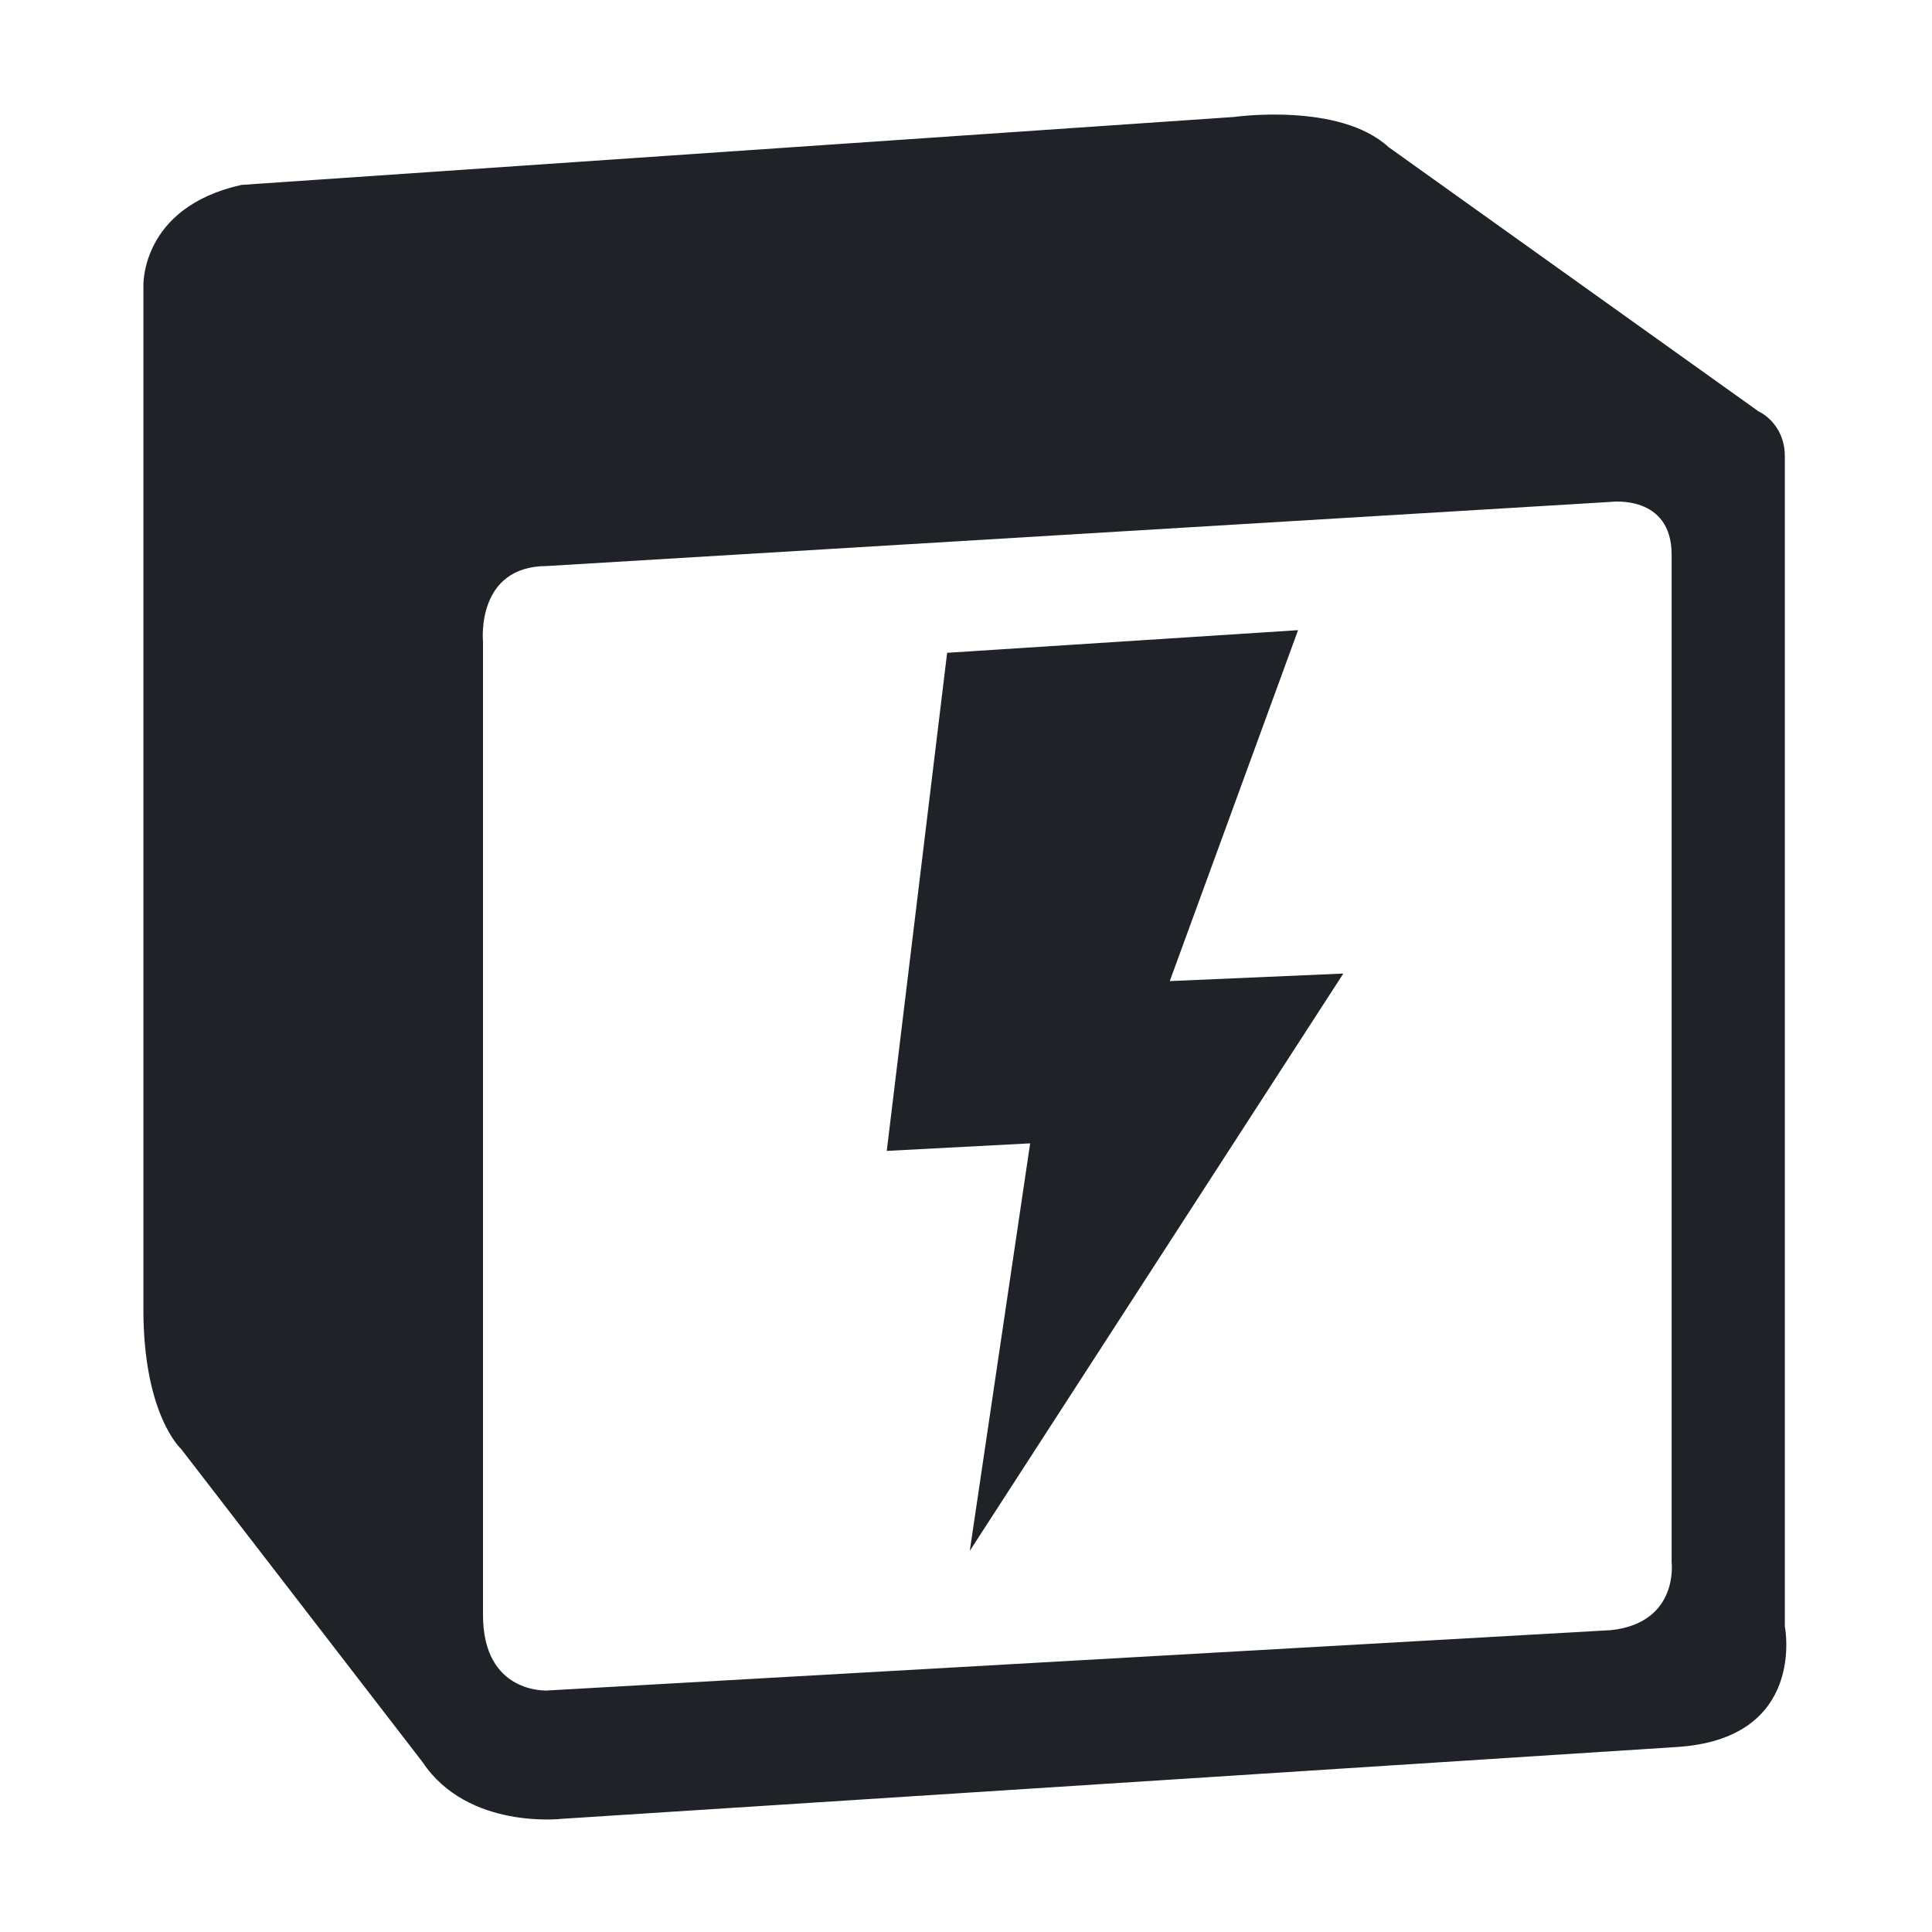
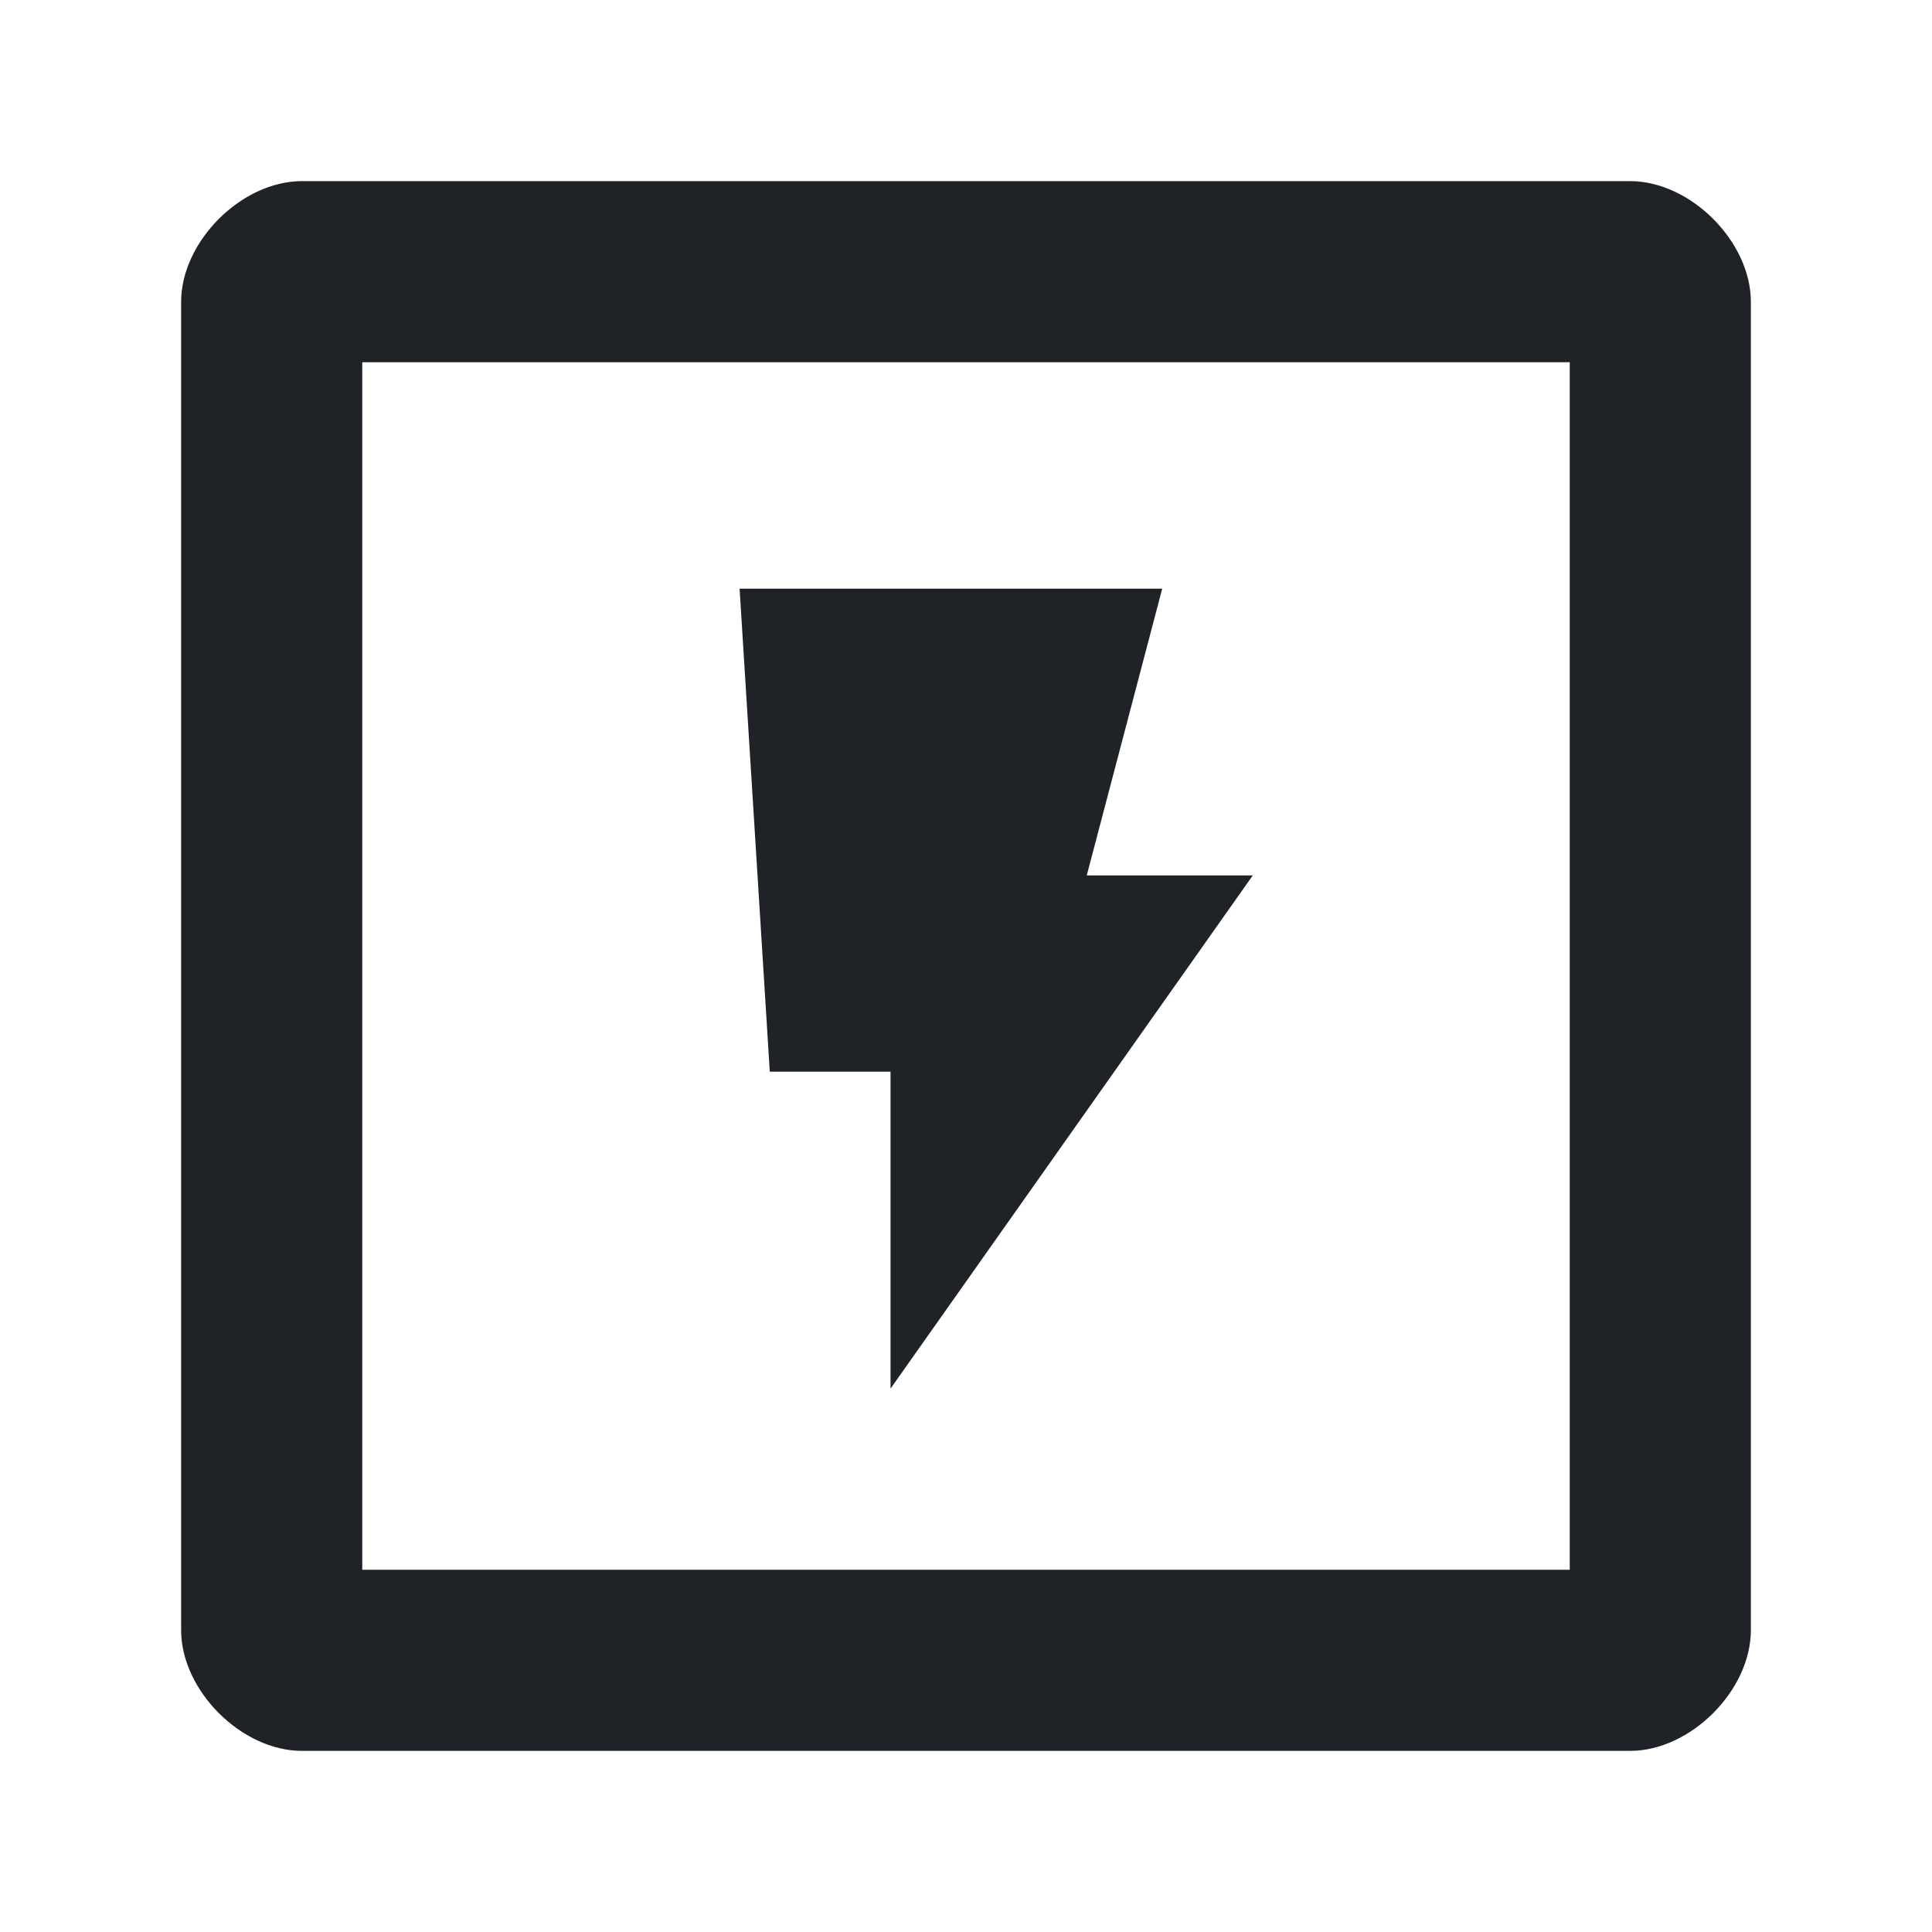
- <svg xmlns="http://www.w3.org/2000/svg" viewBox="0 0 512 512">
-   <path fill="#1f2328" fill-rule="evenodd" d="M64 49c-27 6-26 27-26 27v271c0 28 10 37 10 37l64 83c12 18 37 15 37 15l295-19c35-2 29-32 29-32V121c0-9-7-12-7-12l-98-70c-13-12-41-8-41-8L64 49Zm81 101c-19 0-17 20-17 20v258c0 21 17 20 17 20l282-16c18-2 16-18 16-18V147c0-16-16-14-16-14l-282 17Z" />
-   <path fill="#1f2328" d="m251 173 93-6-34 93 46-2-99 153 16-108-38 2 16-132Z" />
+ <svg xmlns="http://www.w3.org/2000/svg" fill="#1f2328" viewBox="0 0 128 128">
+   <path d="M108 12c4 0 8 4 8 8v88c0 4-4 8-8 8H20c-4 0-8-4-8-8V20c0-4 4-8 8-8h88ZM24 24v80h80V24H24Z" />
+   <path d="M59 92V71h-8l-2-32h28l-5 19h11L59 92Z" />
</svg>
